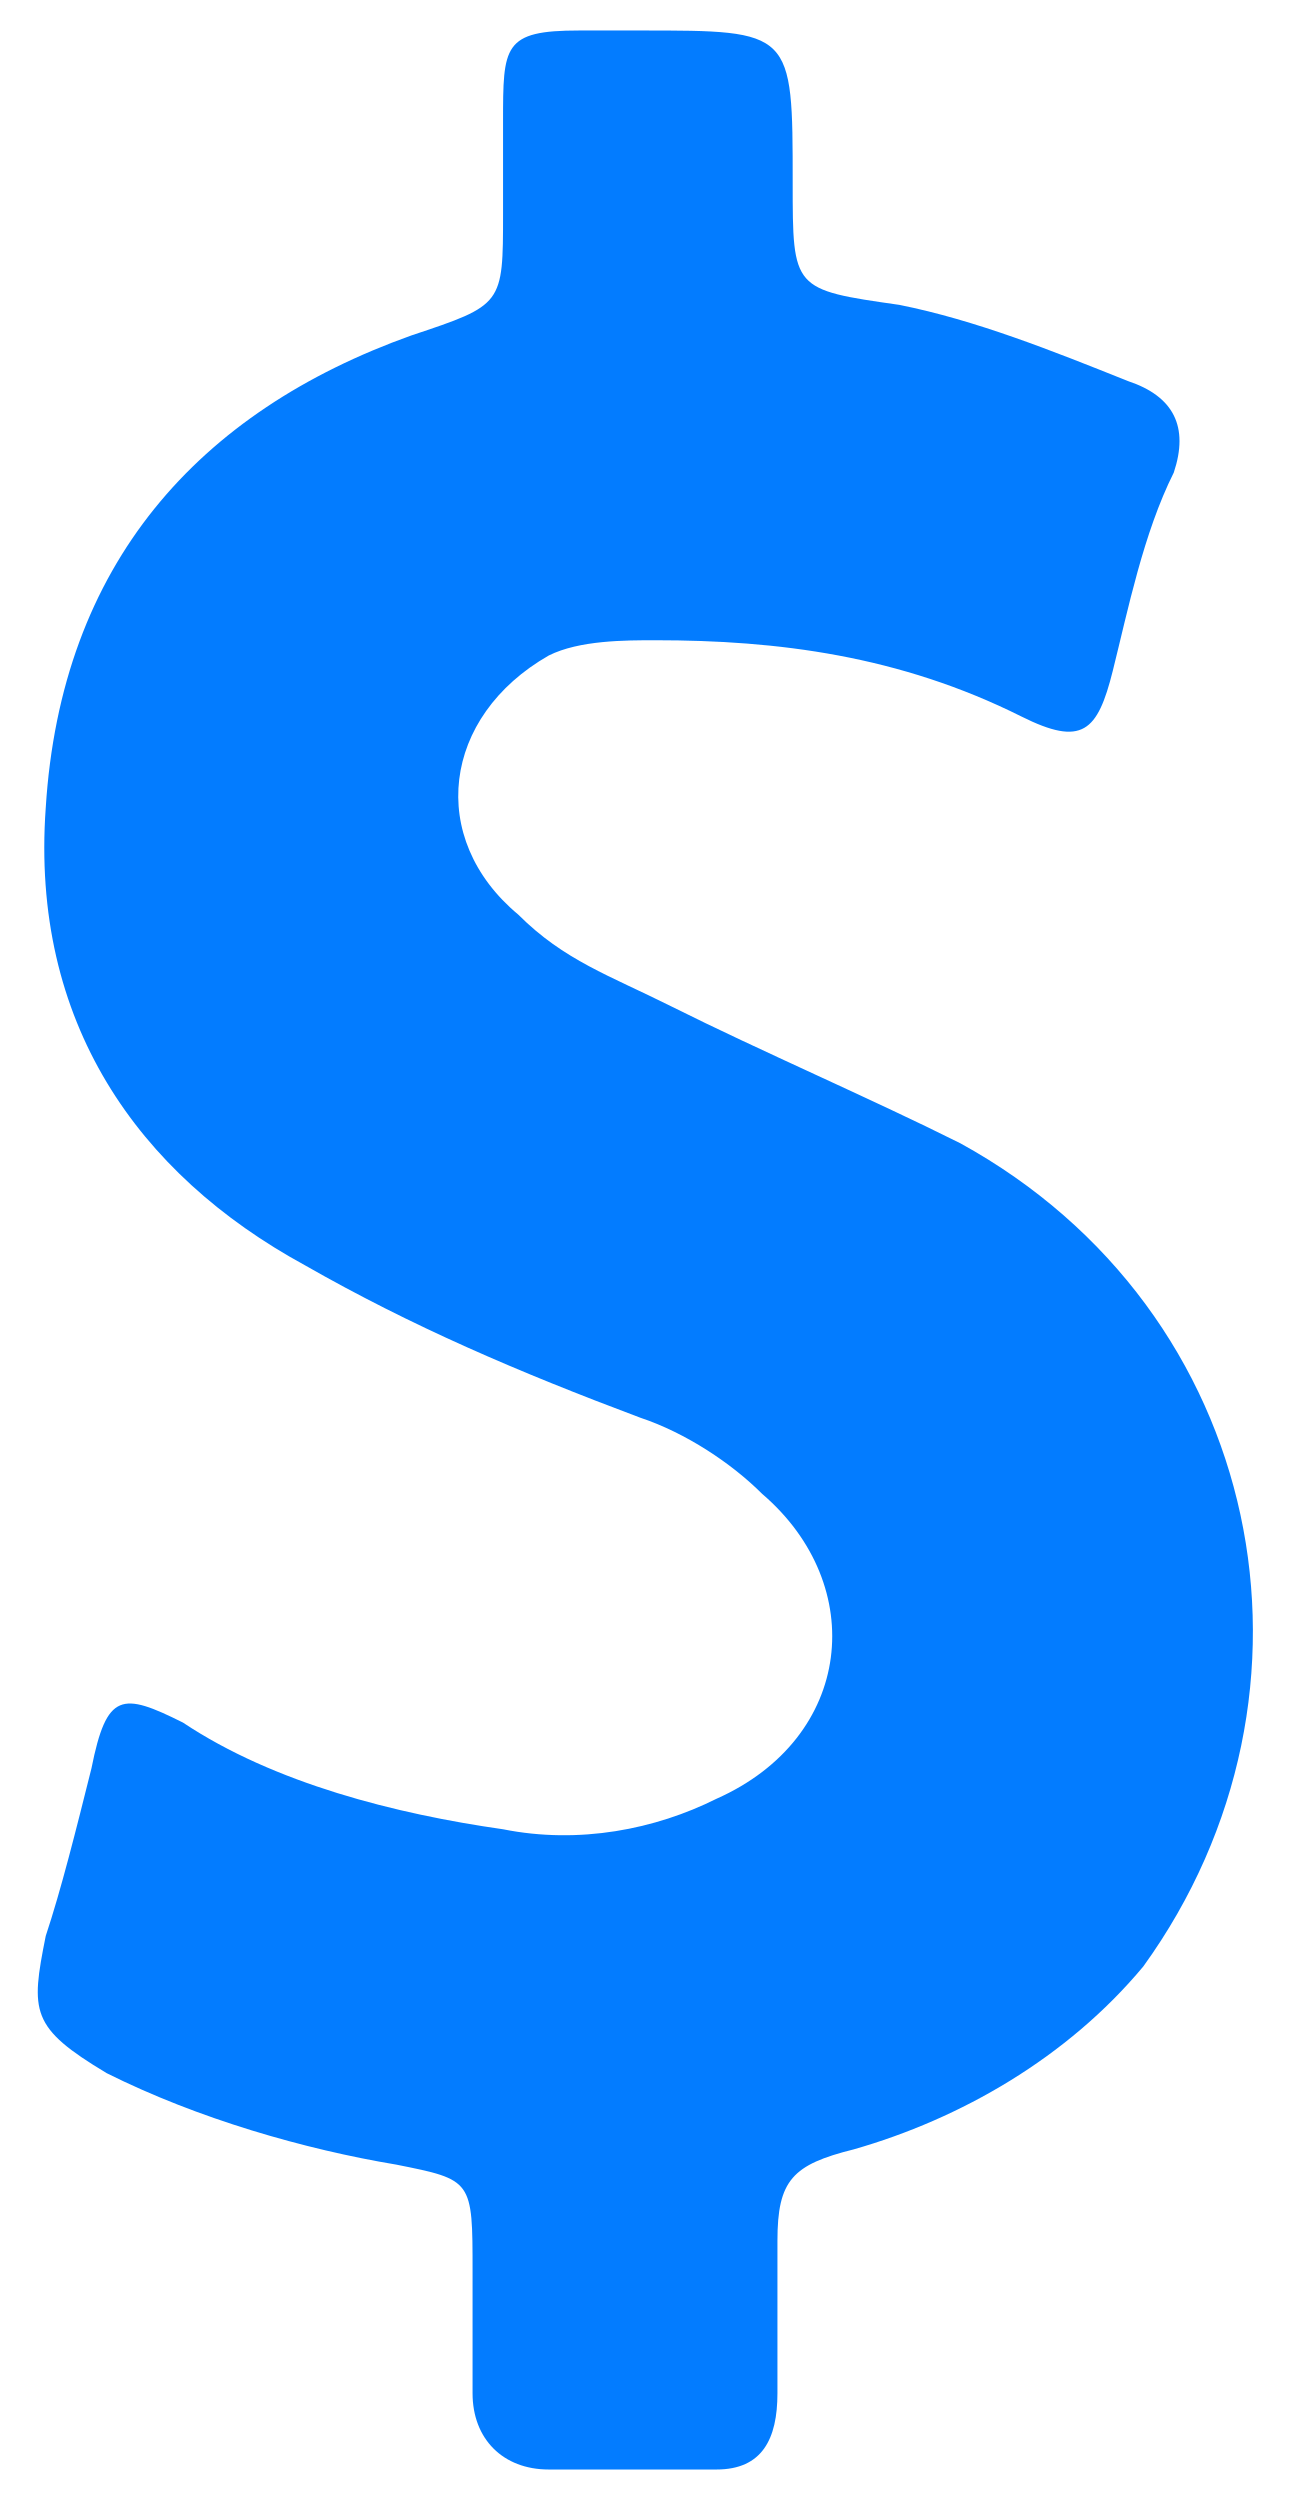
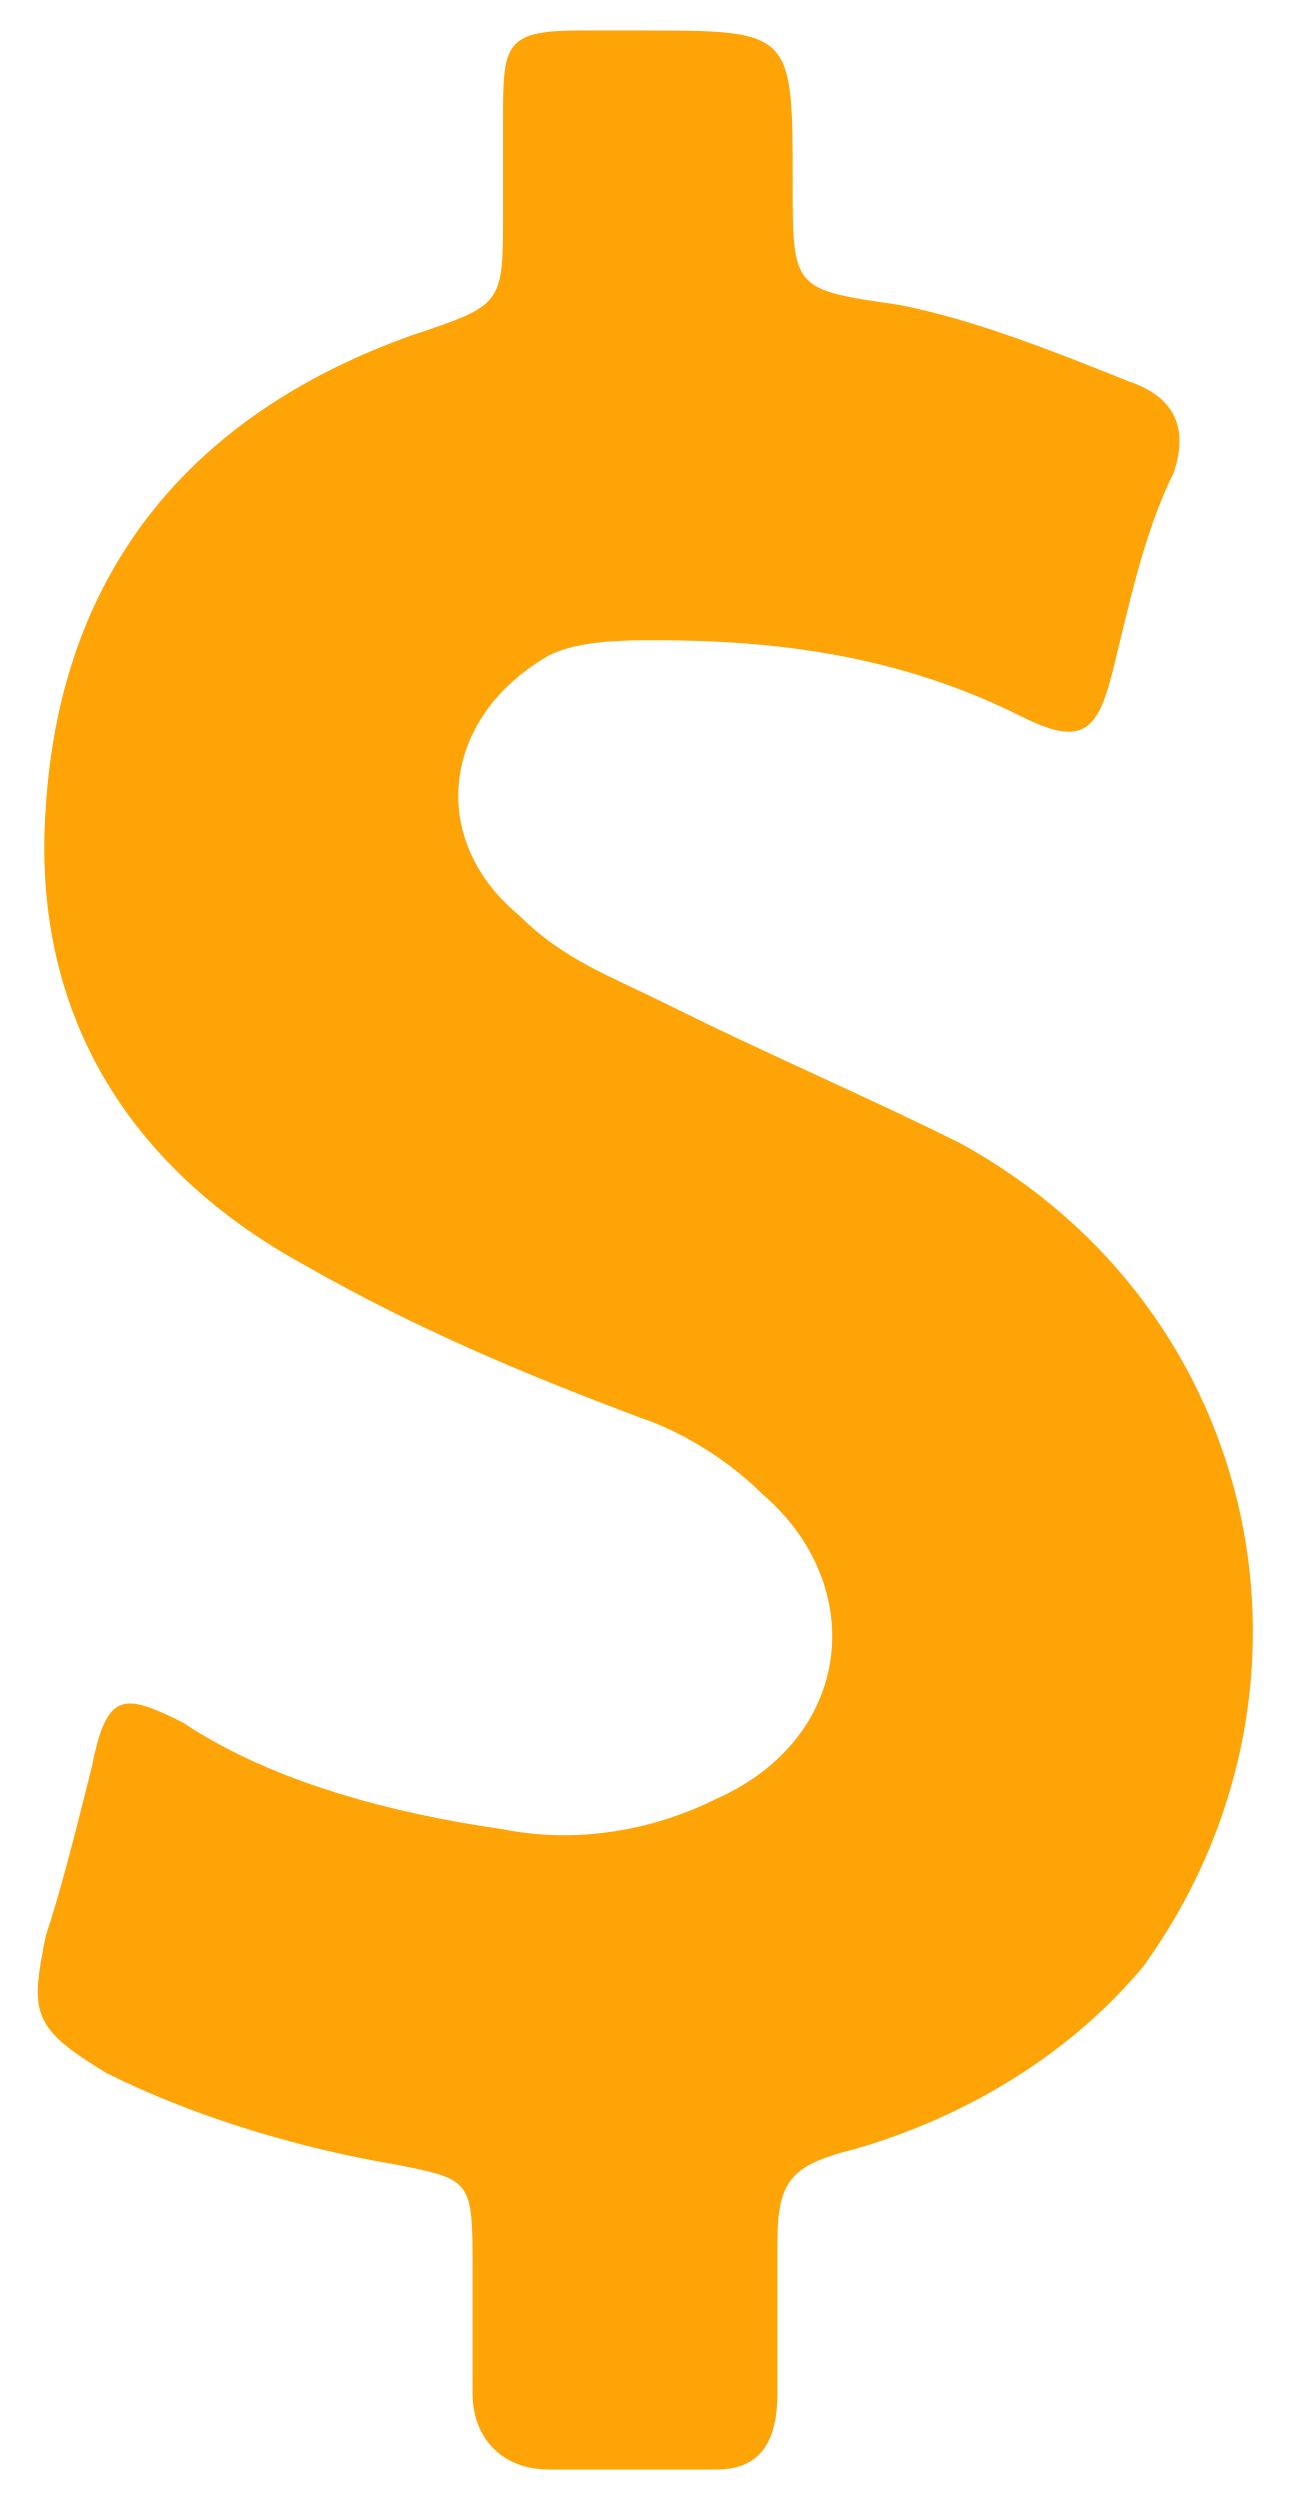
<svg xmlns="http://www.w3.org/2000/svg" version="1.1" id="Shape_1_1_" x="0px" y="0px" viewBox="0 0 8.5 16.4" style="enable-background:new 0 0 8.5 16.4;" xml:space="preserve">
  <style type="text/css">
- 	.st0{fill:#037CFF;}
+ 	.st0{fill:#ffa407;}
</style>
  <g id="Shape_1">
    <g>
      <path class="st0" d="M6.3,7.5C5.7,7.2,5,6.9,4.4,6.6C4,6.4,3.7,6.3,3.4,6C2.8,5.5,2.9,4.7,3.6,4.3c0.2-0.1,0.5-0.1,0.7-0.1    c0.8,0,1.6,0.1,2.4,0.5c0.4,0.2,0.5,0.1,0.6-0.3C7.4,4,7.5,3.5,7.7,3.1c0.1-0.3,0-0.5-0.3-0.6C6.9,2.3,6.4,2.1,5.9,2    C5.2,1.9,5.2,1.9,5.2,1.2c0-1,0-1-1-1c-0.1,0-0.3,0-0.4,0c-0.5,0-0.5,0.1-0.5,0.6c0,0.2,0,0.4,0,0.6c0,0.6,0,0.6-0.6,0.8    C1.3,2.7,0.4,3.7,0.3,5.3C0.2,6.7,0.9,7.7,2,8.3c0.7,0.4,1.4,0.7,2.2,1C4.5,9.4,4.8,9.6,5,9.8c0.7,0.6,0.6,1.6-0.3,2    C4.3,12,3.8,12.1,3.3,12c-0.7-0.1-1.5-0.3-2.1-0.7c-0.4-0.2-0.5-0.2-0.6,0.3c-0.1,0.4-0.2,0.8-0.3,1.1c-0.1,0.5-0.1,0.6,0.4,0.9    c0.6,0.3,1.3,0.5,1.9,0.6c0.5,0.1,0.5,0.1,0.5,0.7c0,0.3,0,0.5,0,0.8s0.2,0.5,0.5,0.5c0.4,0,0.7,0,1.1,0c0.3,0,0.4-0.2,0.4-0.5    s0-0.7,0-1c0-0.4,0.1-0.5,0.5-0.6c0.7-0.2,1.4-0.6,1.9-1.2C8.8,11.1,8.3,8.6,6.3,7.5z" />
    </g>
  </g>
</svg>
